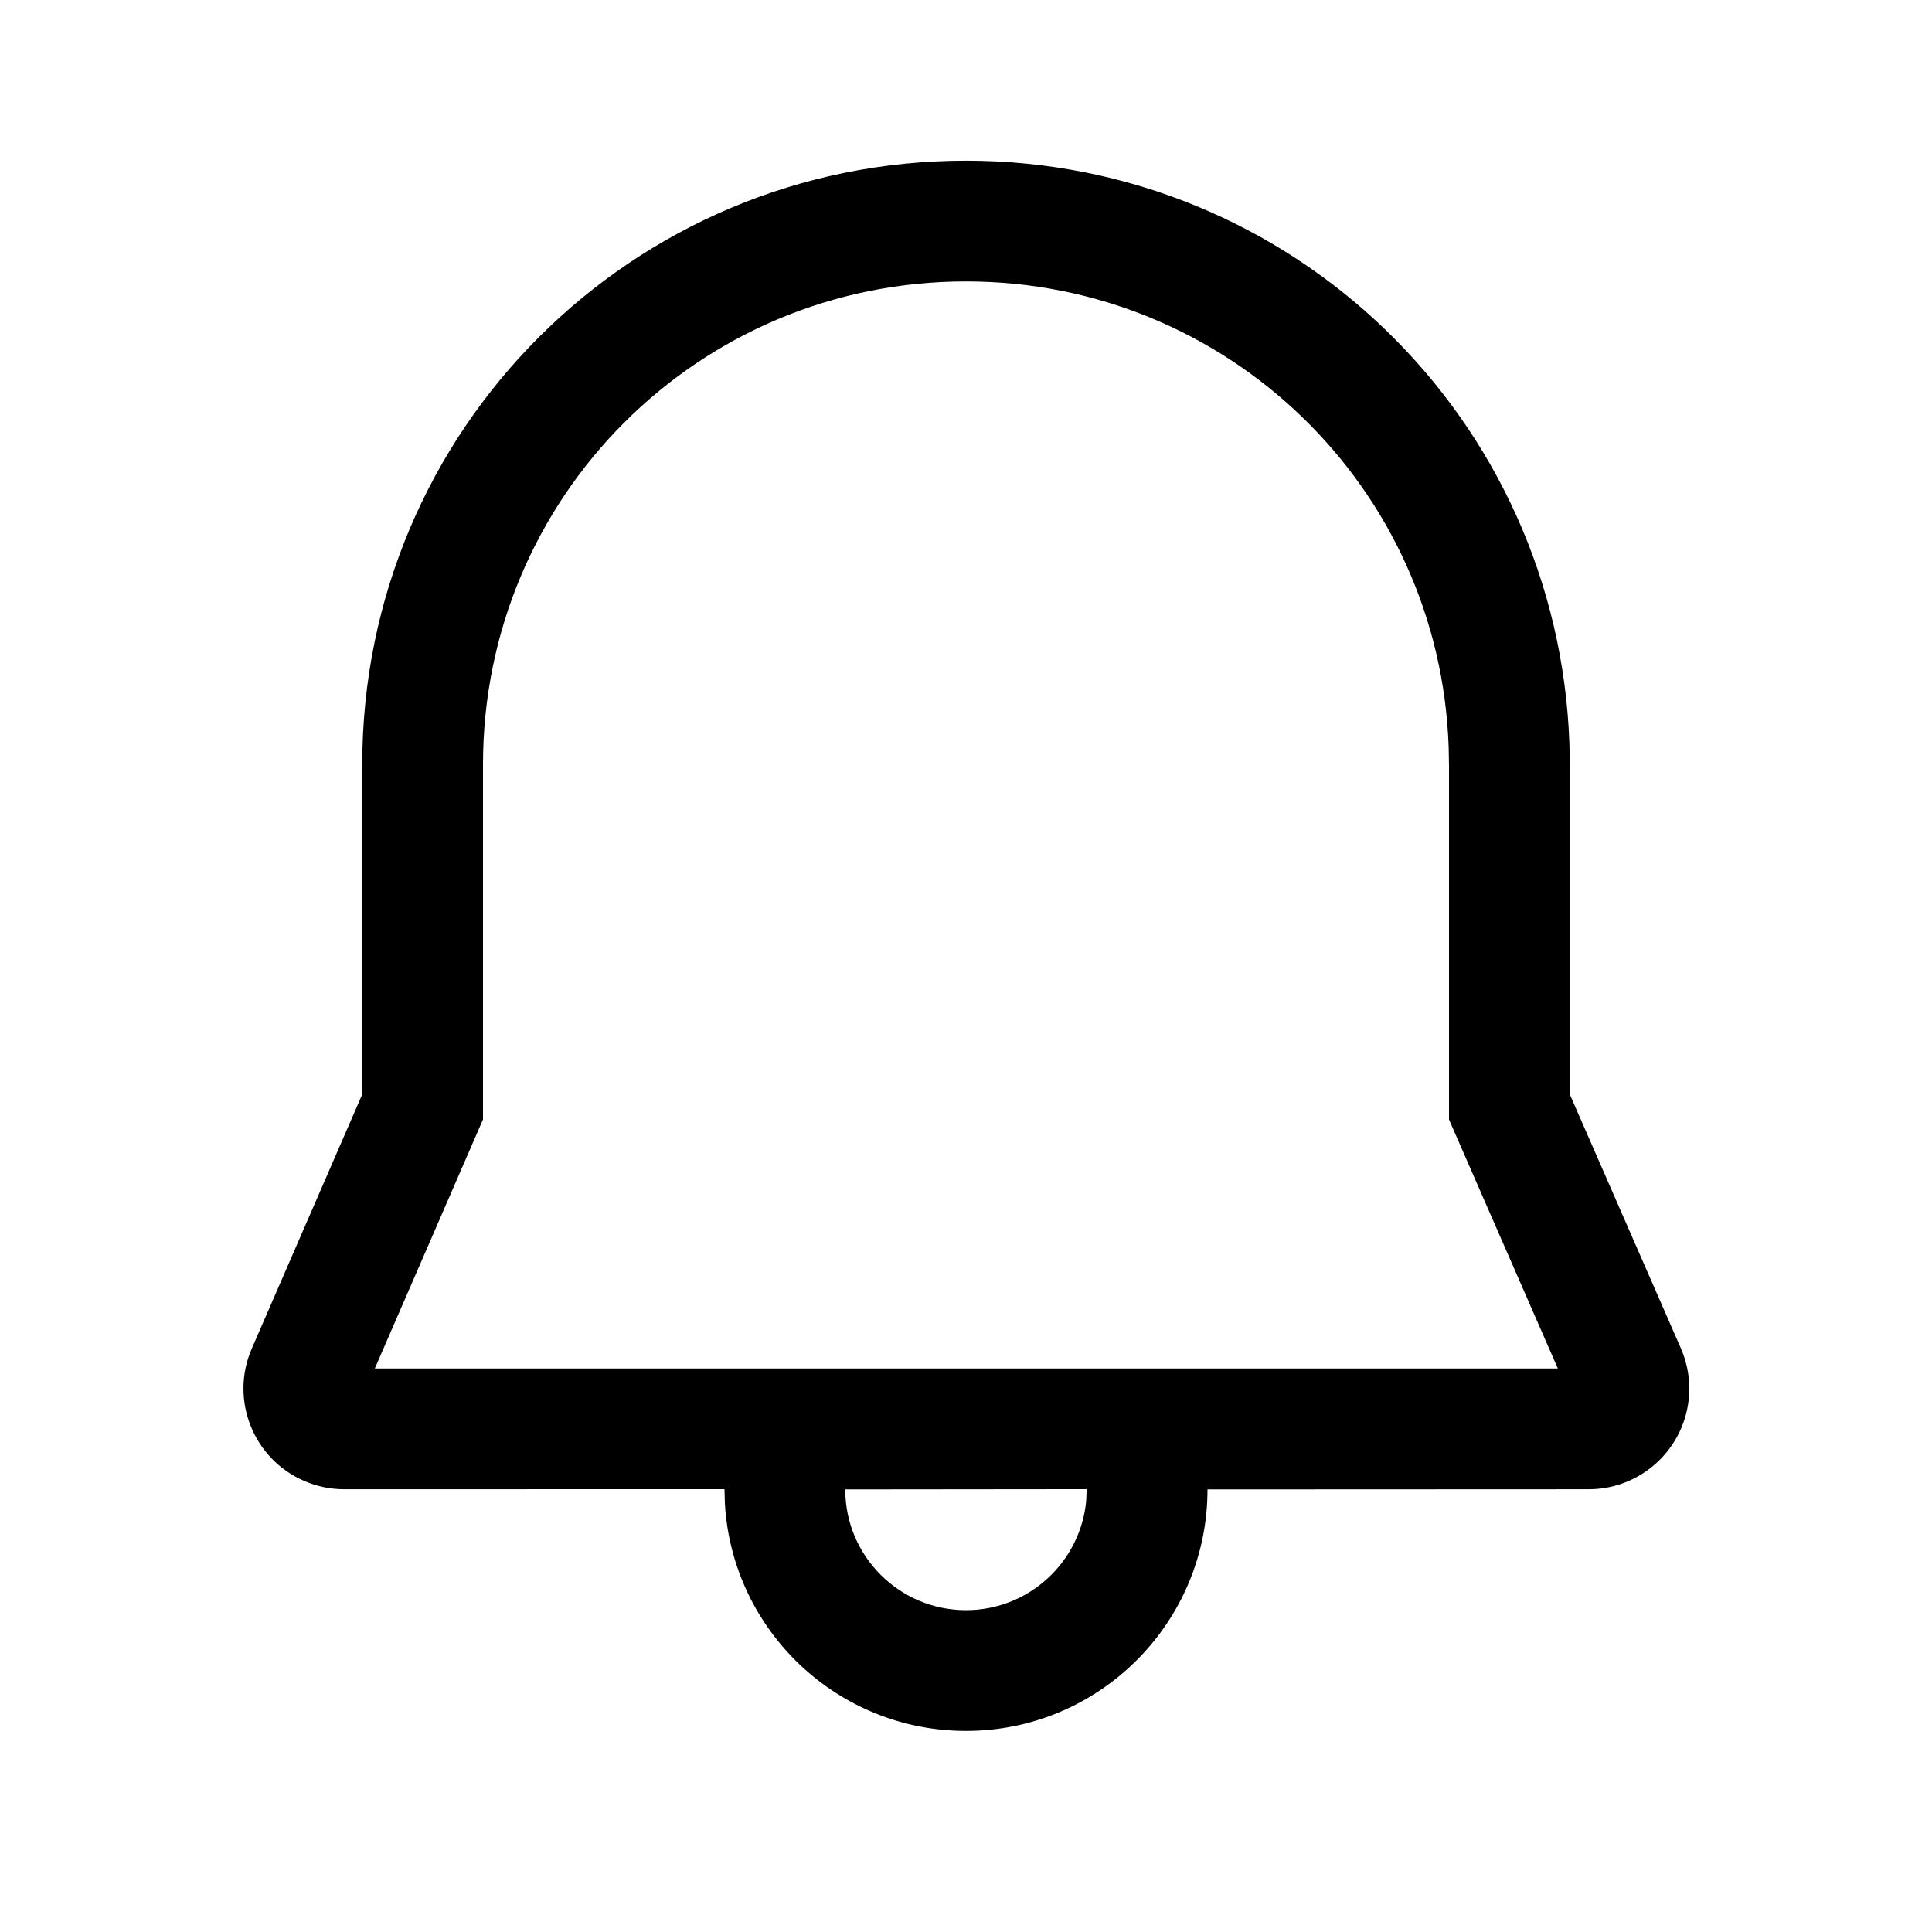
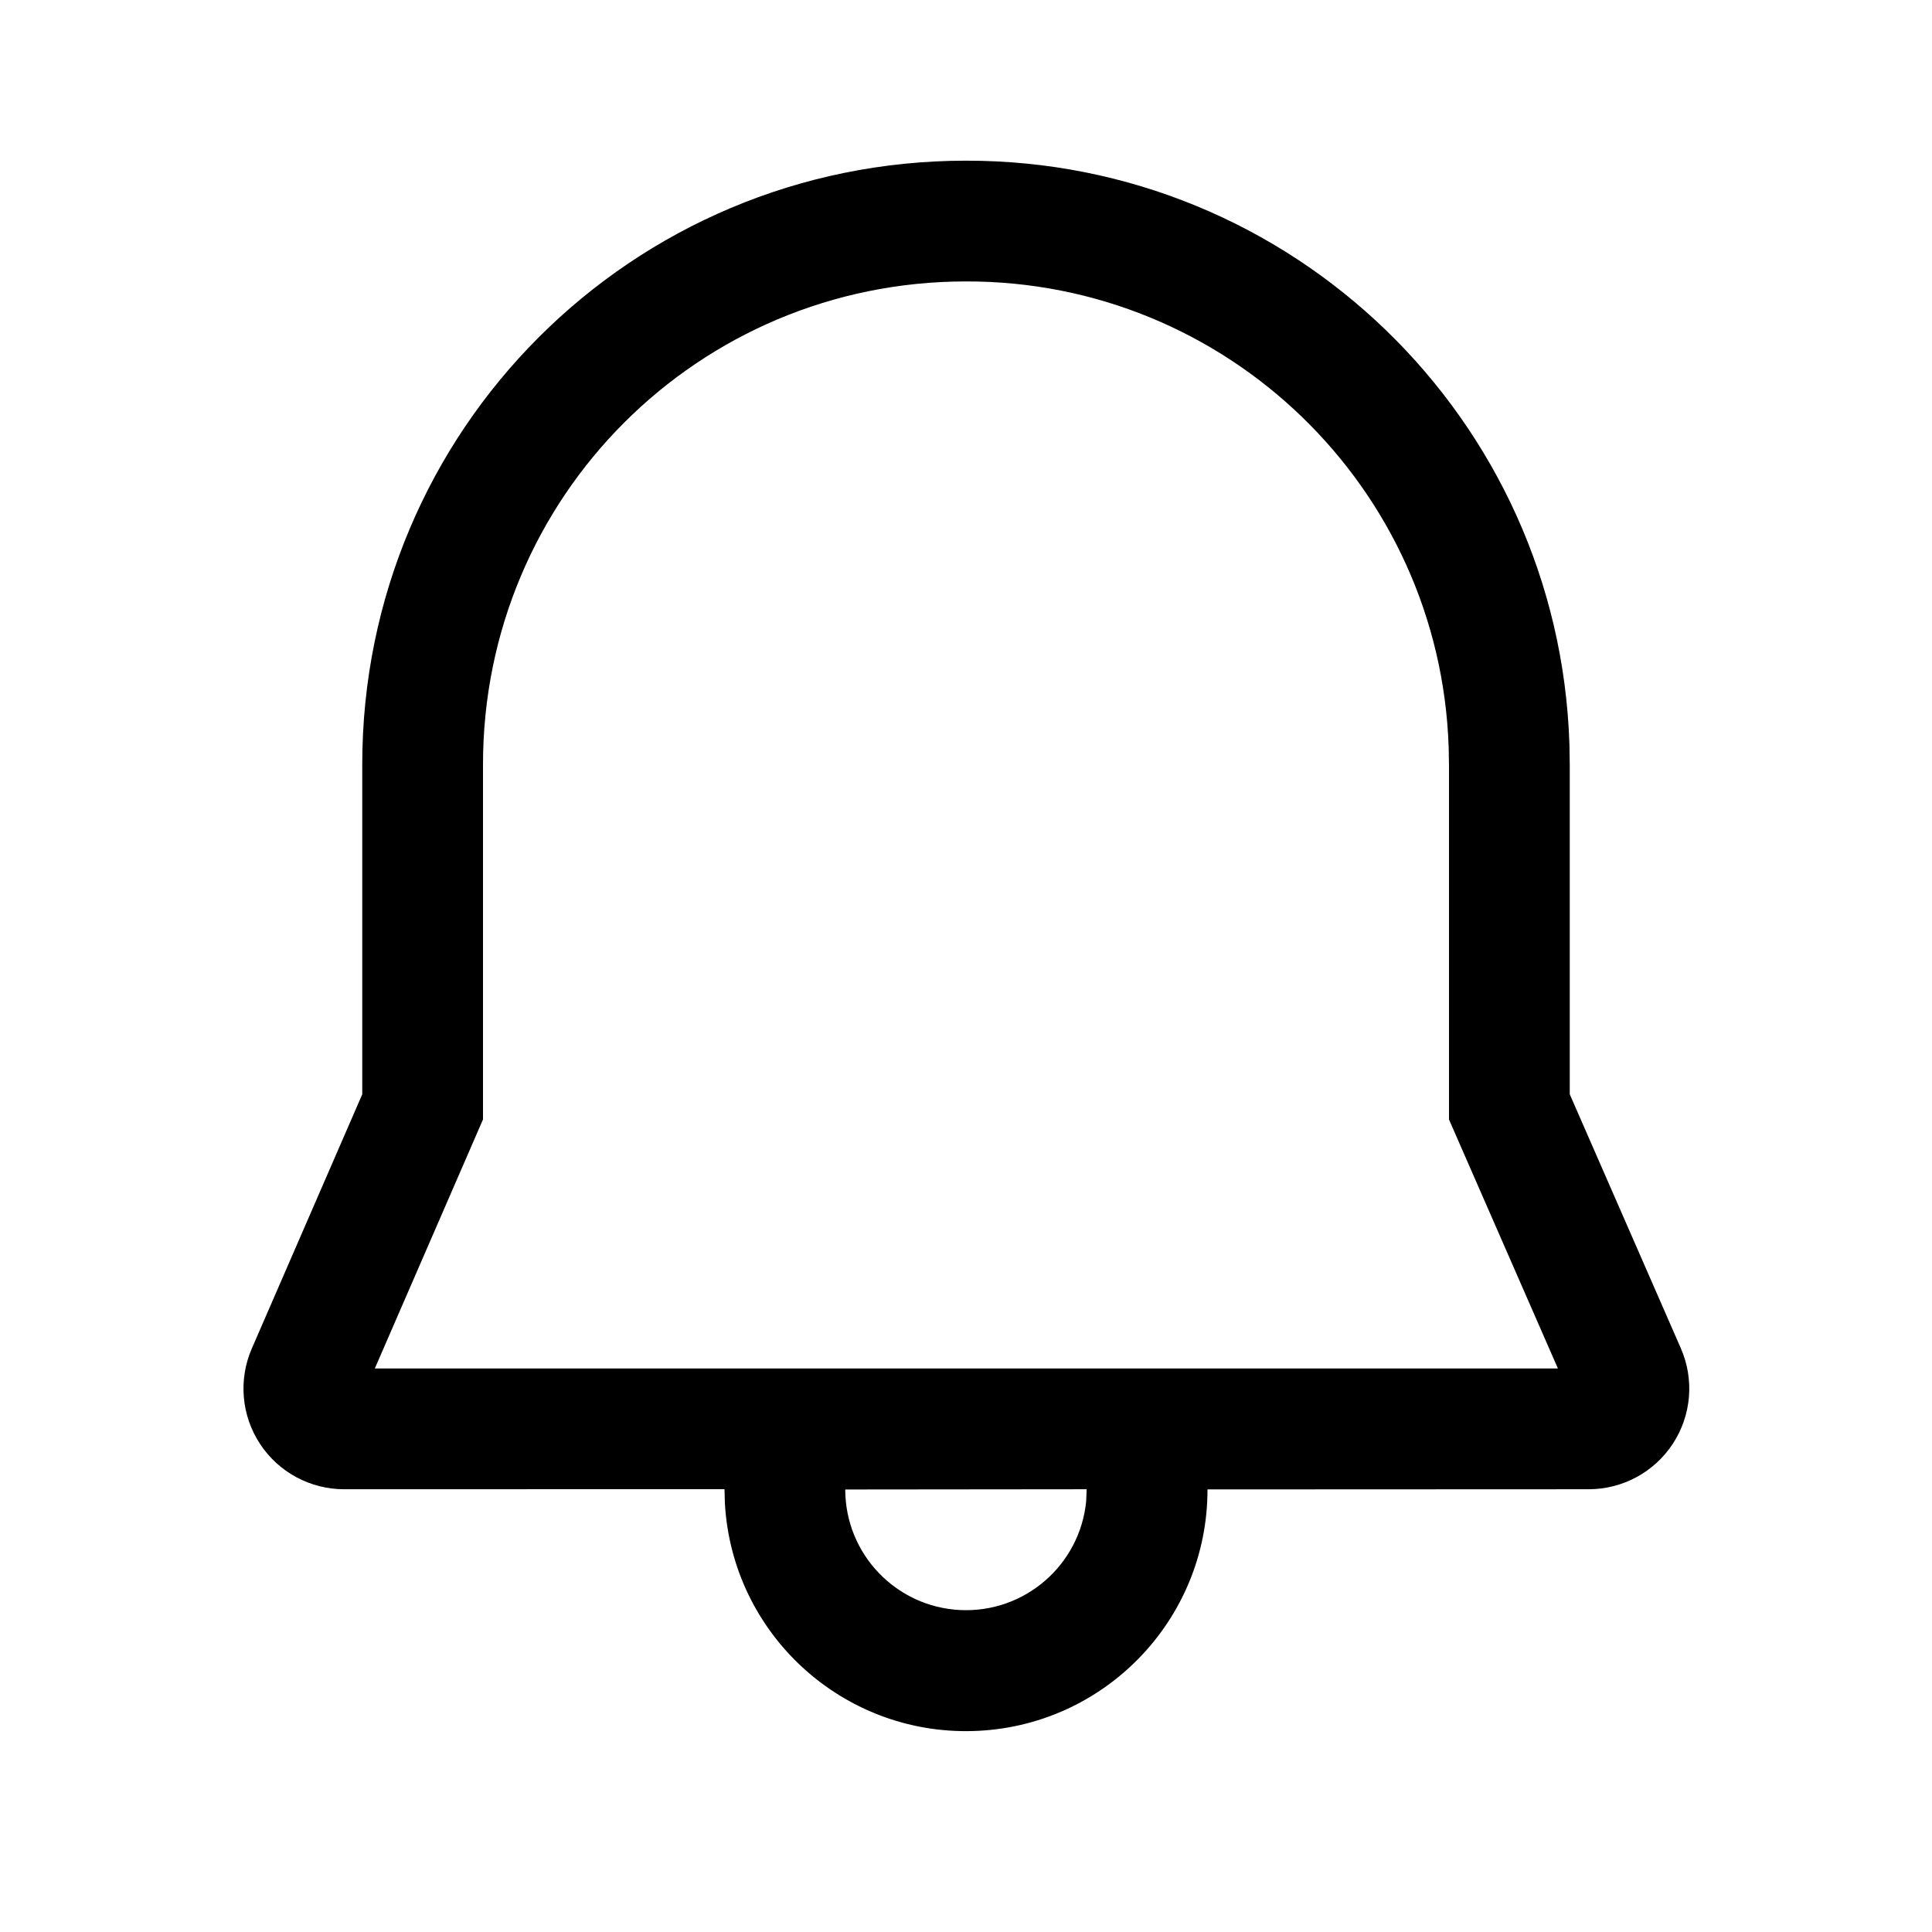
- <svg xmlns="http://www.w3.org/2000/svg" width="24" height="24" viewBox="0 0 24 24" fill="none">
-   <path d="M12 1.996C16.05 1.996 19.357 5.191 19.496 9.245L19.5 9.496V13.593L20.88 16.749C20.949 16.907 20.985 17.078 20.985 17.25C20.985 17.94 20.425 18.5 19.735 18.5L15 18.502C15 20.158 13.657 21.502 12 21.502C10.402 21.502 9.096 20.253 9.005 18.678L9 18.499L4.275 18.5C4.104 18.5 3.934 18.465 3.777 18.396C3.144 18.122 2.853 17.385 3.128 16.752L4.5 13.594V9.496C4.501 5.341 7.852 1.996 12 1.996ZM13.499 18.499L10.5 18.502C10.5 19.33 11.172 20.002 12 20.002C12.78 20.002 13.42 19.407 13.493 18.646L13.499 18.499ZM12 3.496C8.68 3.496 6 6.17 6 9.496V13.906L4.656 17H19.352L18 13.907L18 9.509L17.996 9.284C17.885 6.05 15.242 3.496 12 3.496Z" fill="currentColor" />
+ <svg xmlns="http://www.w3.org/2000/svg" viewBox="0 0 24 24" fill="none">
+   <path d="M12 1.996a7.49 7.49 0 017.496 7.25l.004.25v4.097l1.38 3.156a1.25 1.25 0 01-1.145 1.751L15 18.502a3 3 0 01-5.995.176L9 18.499l-4.725.001a1.25 1.25 0 01-1.147-1.748L4.5 13.594V9.496c0-4.155 3.352-7.5 7.5-7.5zM13.5 18.5l-3 .003a1.5 1.5 0 002.993.144l.006-.147zM12 3.496c-3.32 0-6 2.674-6 6v4.41L4.656 17h14.697L18 13.907V9.509l-.004-.225A5.988 5.988 0 0012 3.496z" fill="currentColor" />
</svg>
